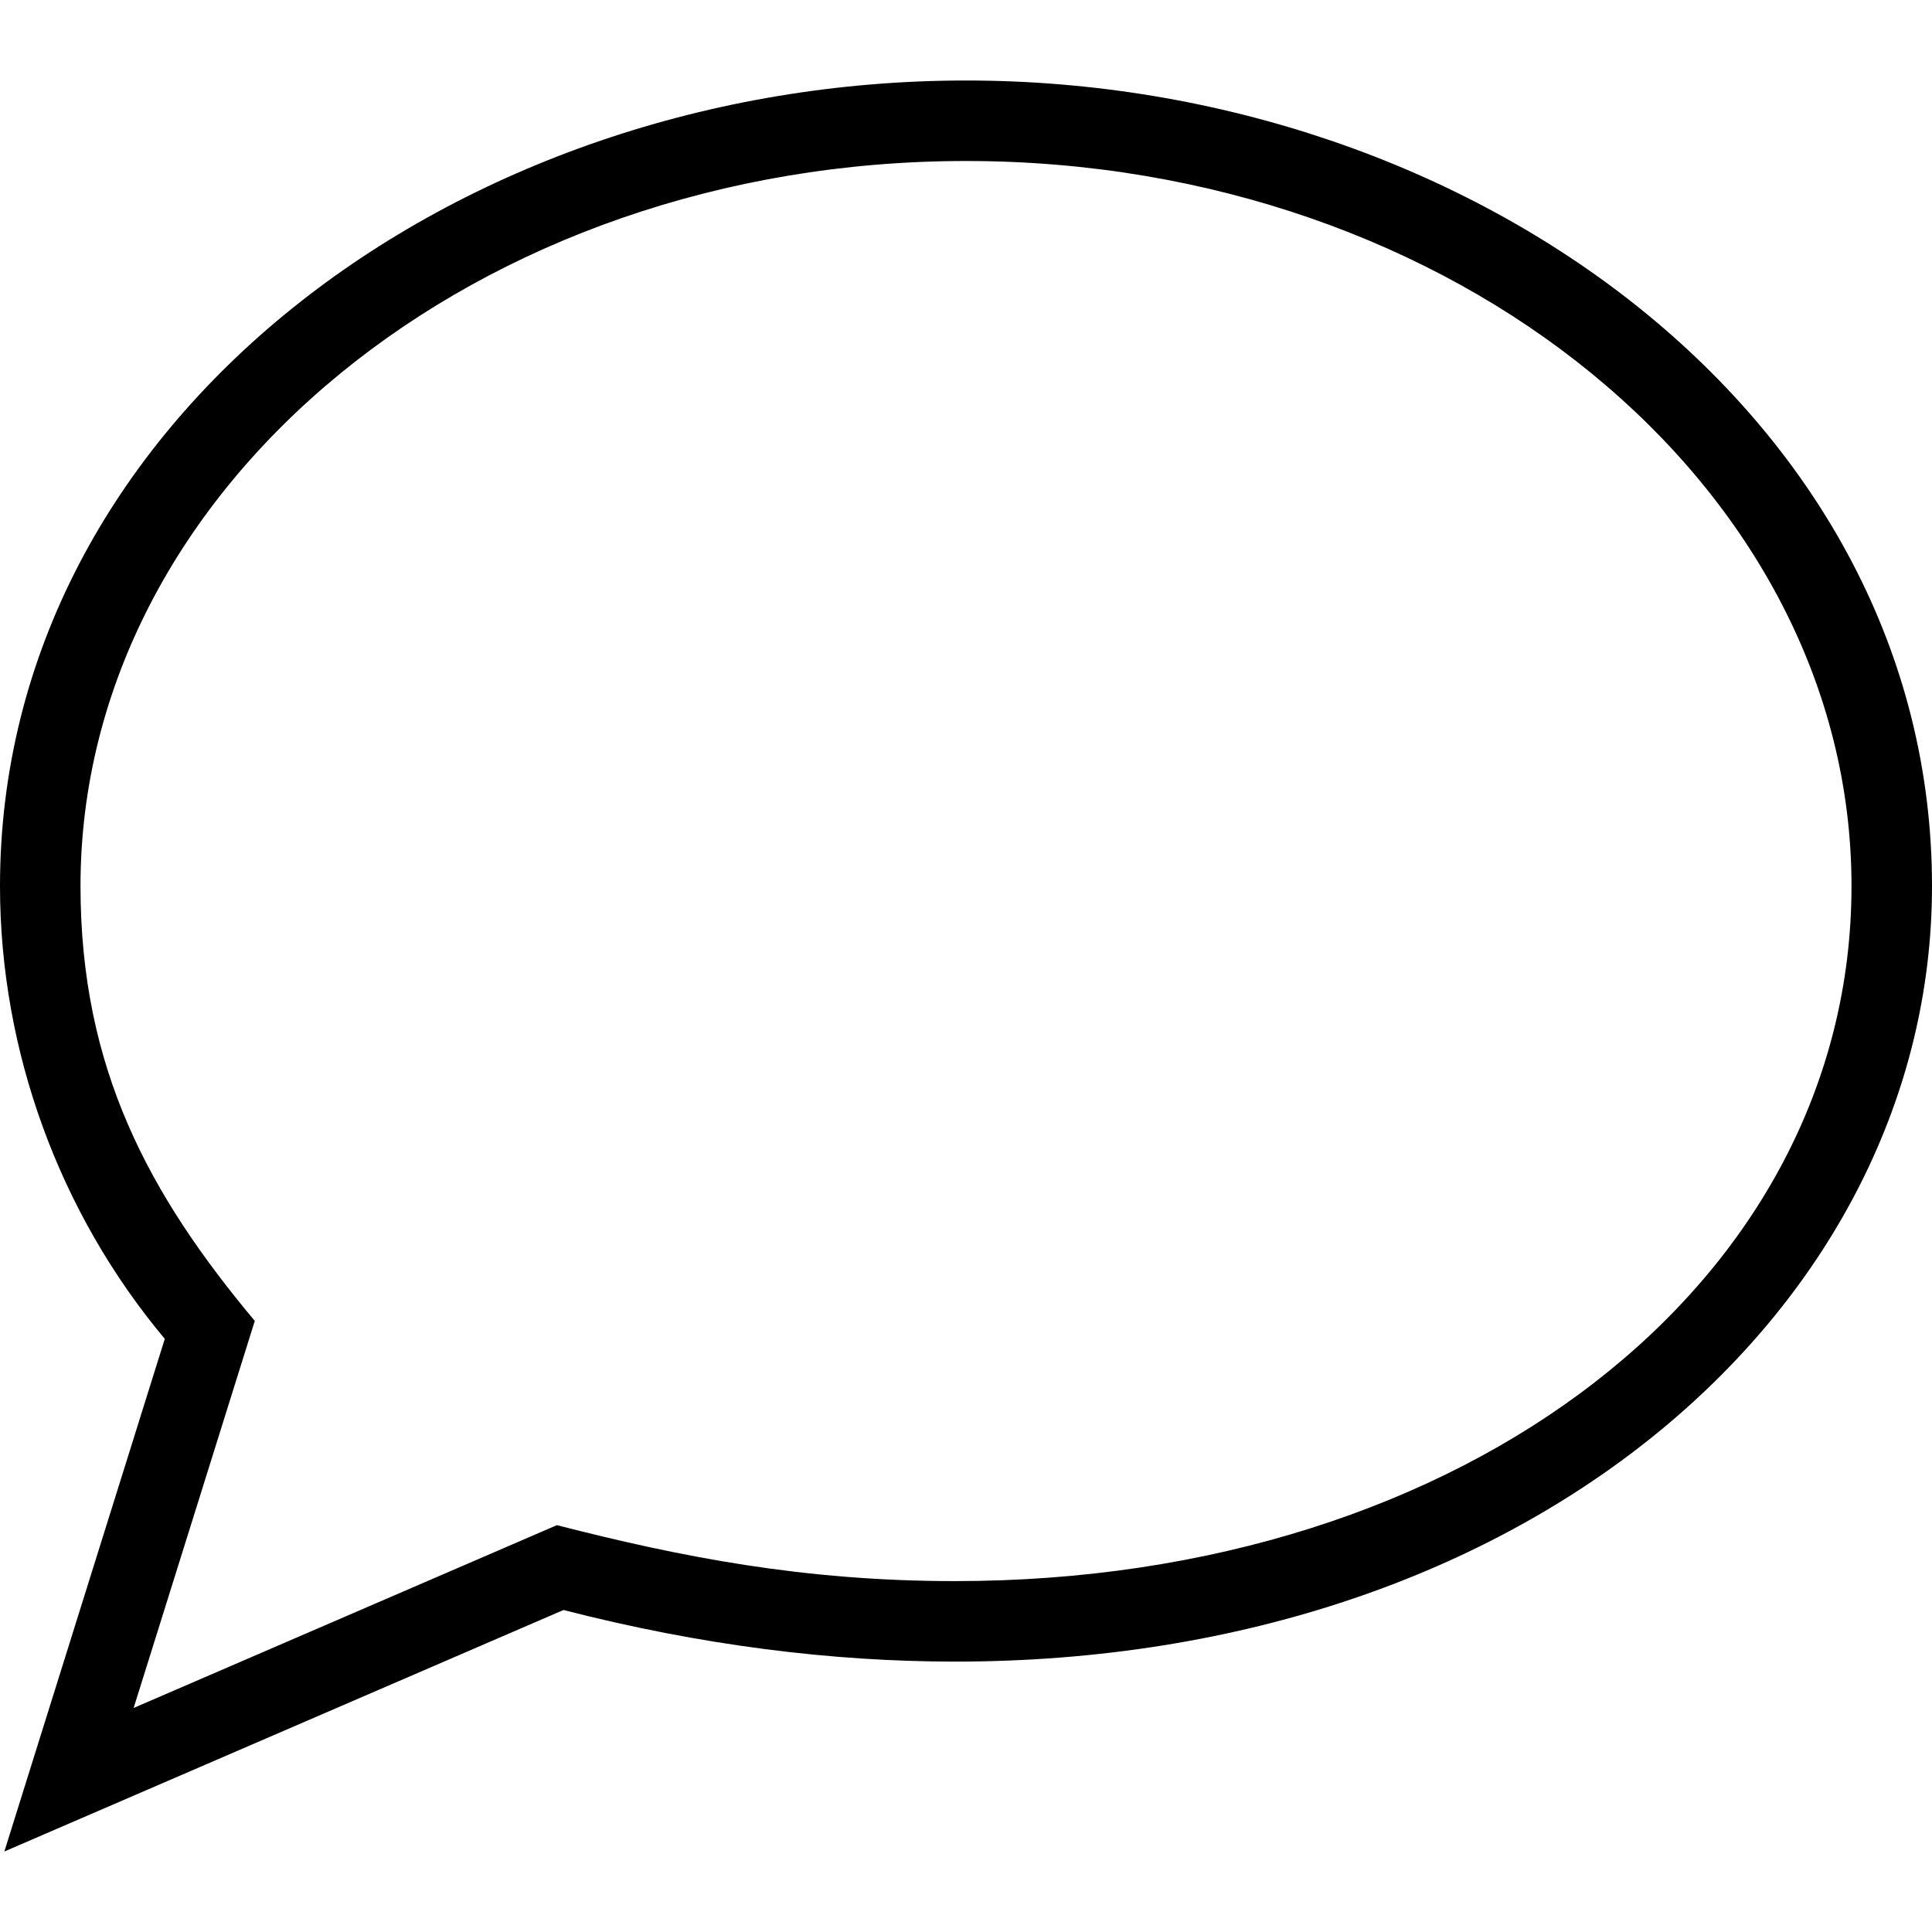
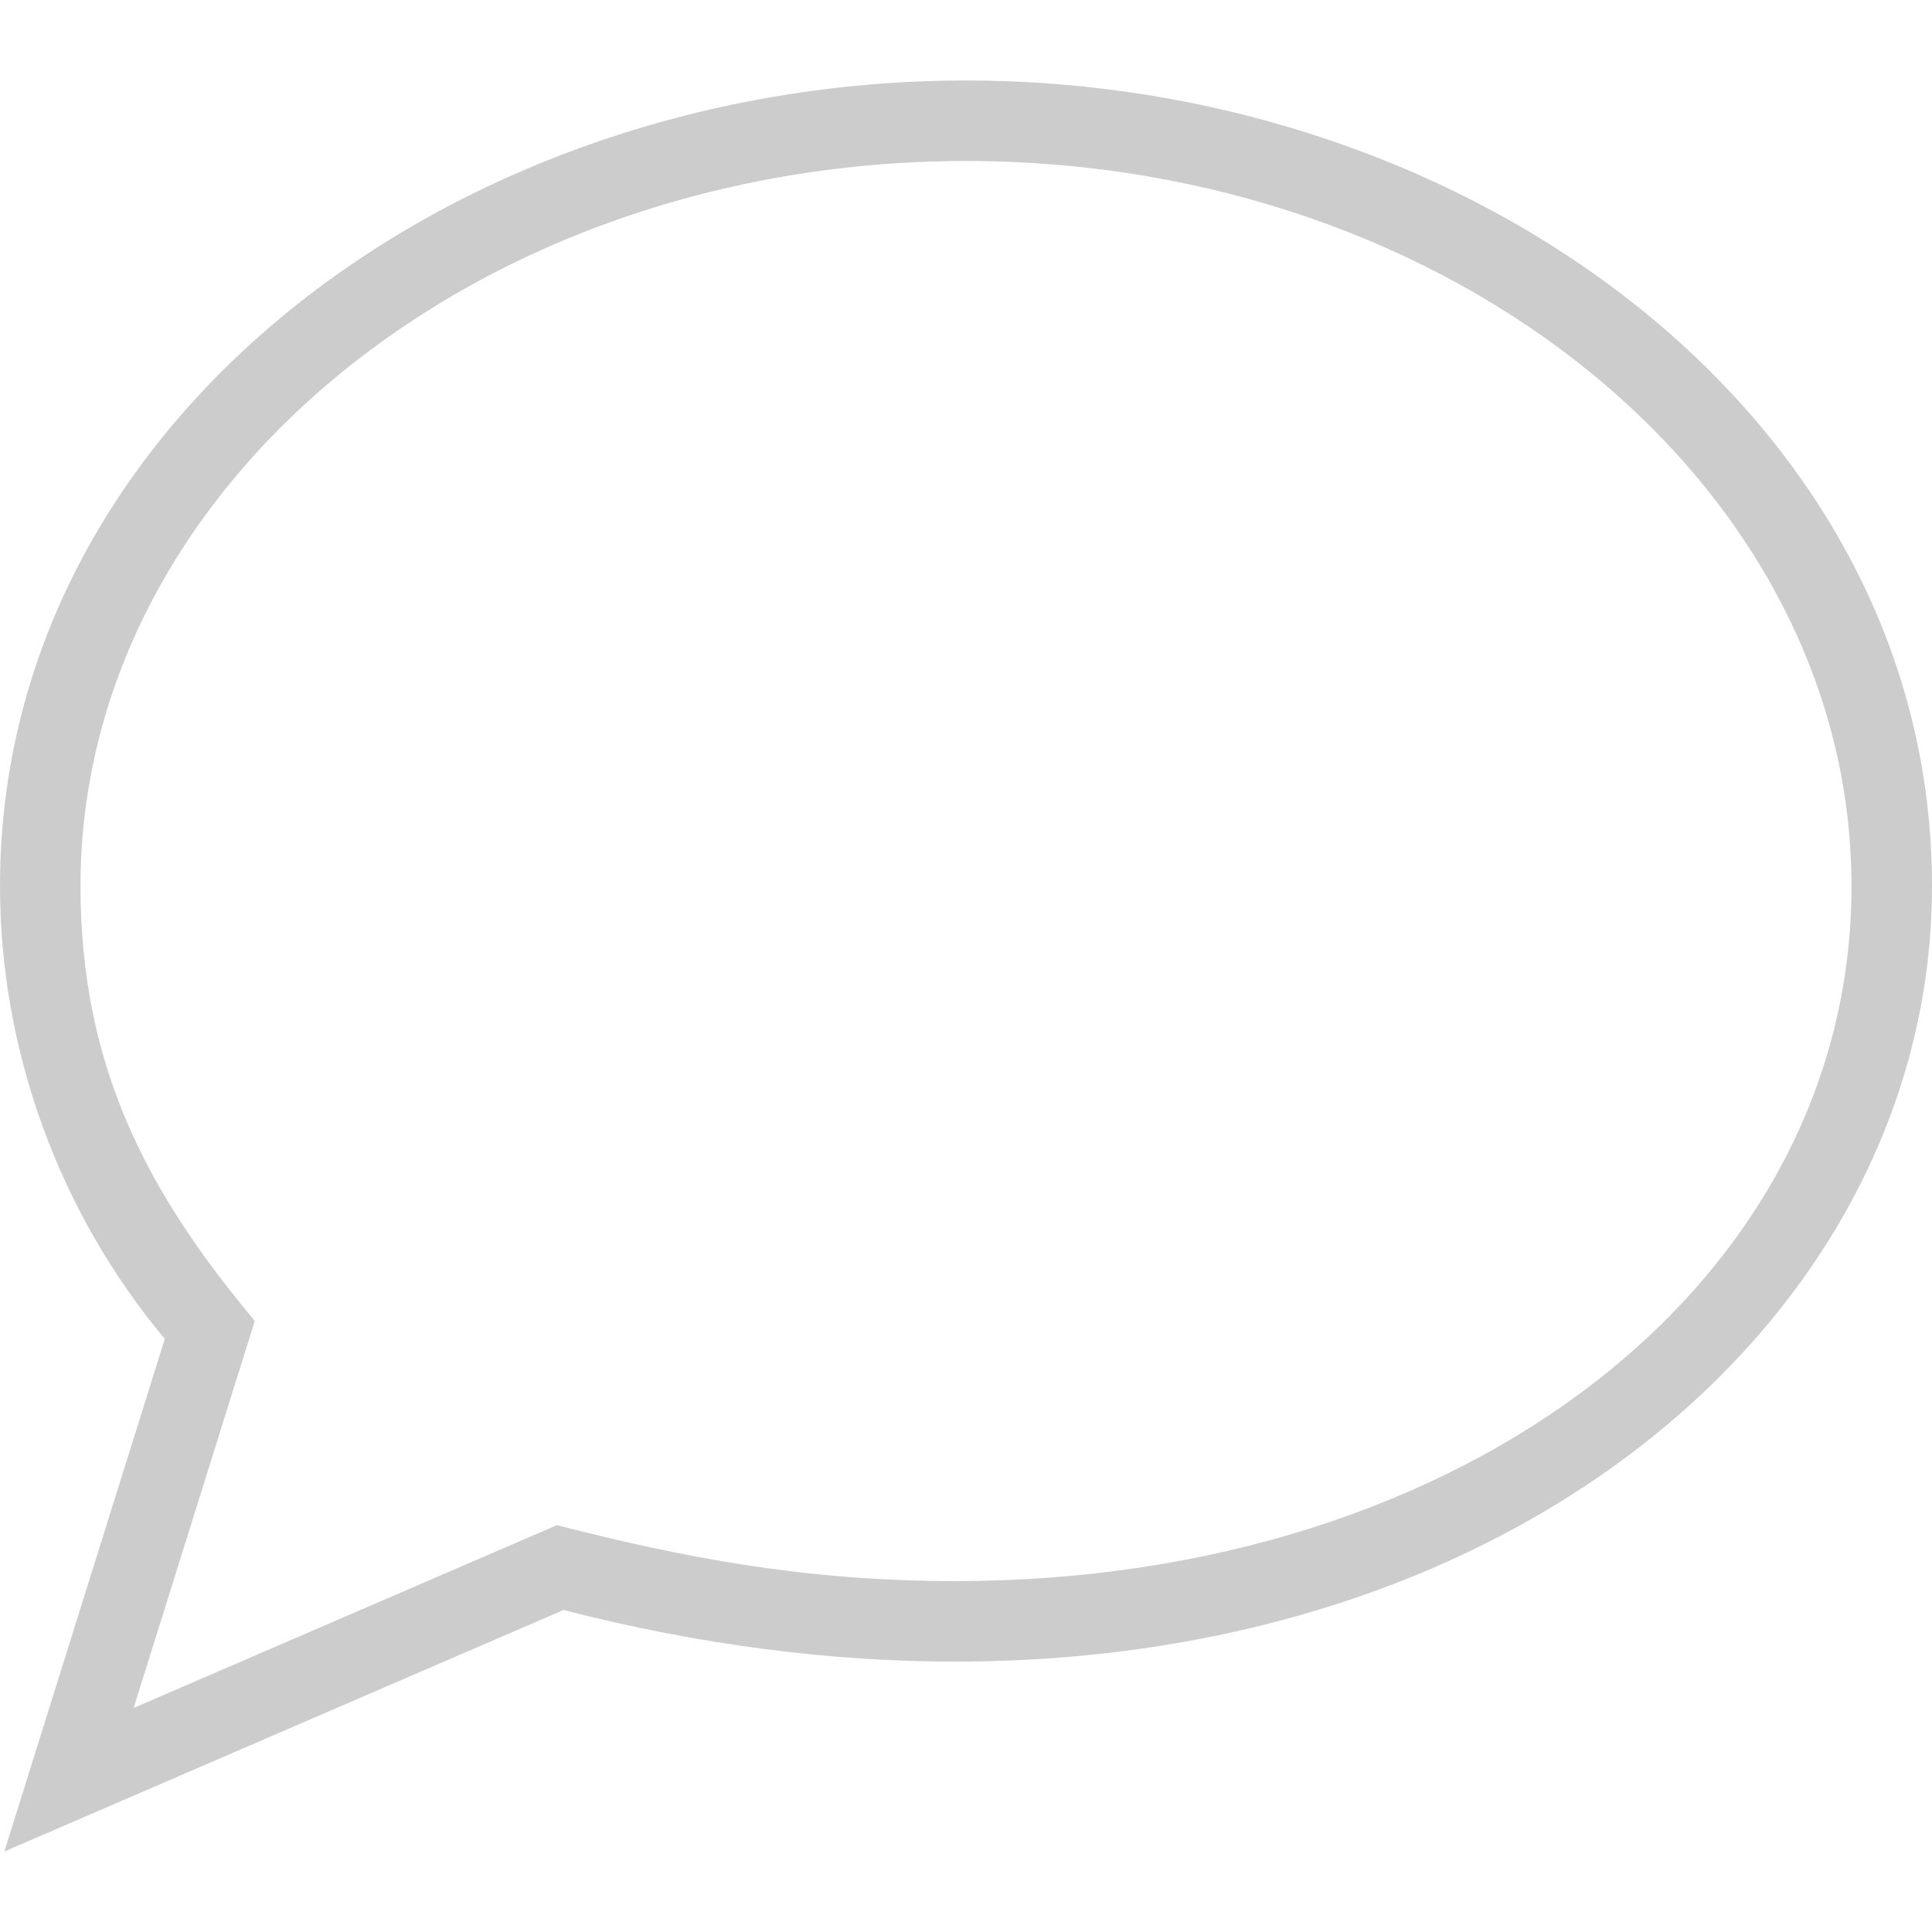
- <svg xmlns="http://www.w3.org/2000/svg" width="24" height="24" fill-rule="evenodd" clip-rule="evenodd">
+ <svg xmlns="http://www.w3.org/2000/svg" fill="#ccc" width="24" height="24" fill-rule="evenodd" clip-rule="evenodd">
  <path d="M12 1c-6.338 0-12 4.226-12 10.007 0 2.05.739 4.063 2.047 5.625l-1.993 6.368 6.946-3c1.705.439 3.334.641 4.864.641 7.174 0 12.136-4.439 12.136-9.634 0-5.812-5.701-10.007-12-10.007m0 1c6.065 0 11 4.041 11 9.007 0 4.922-4.787 8.634-11.136 8.634-1.881 0-3.401-.299-4.946-.695l-5.258 2.271 1.505-4.808c-1.308-1.564-2.165-3.128-2.165-5.402 0-4.966 4.935-9.007 11-9.007" />
</svg>
